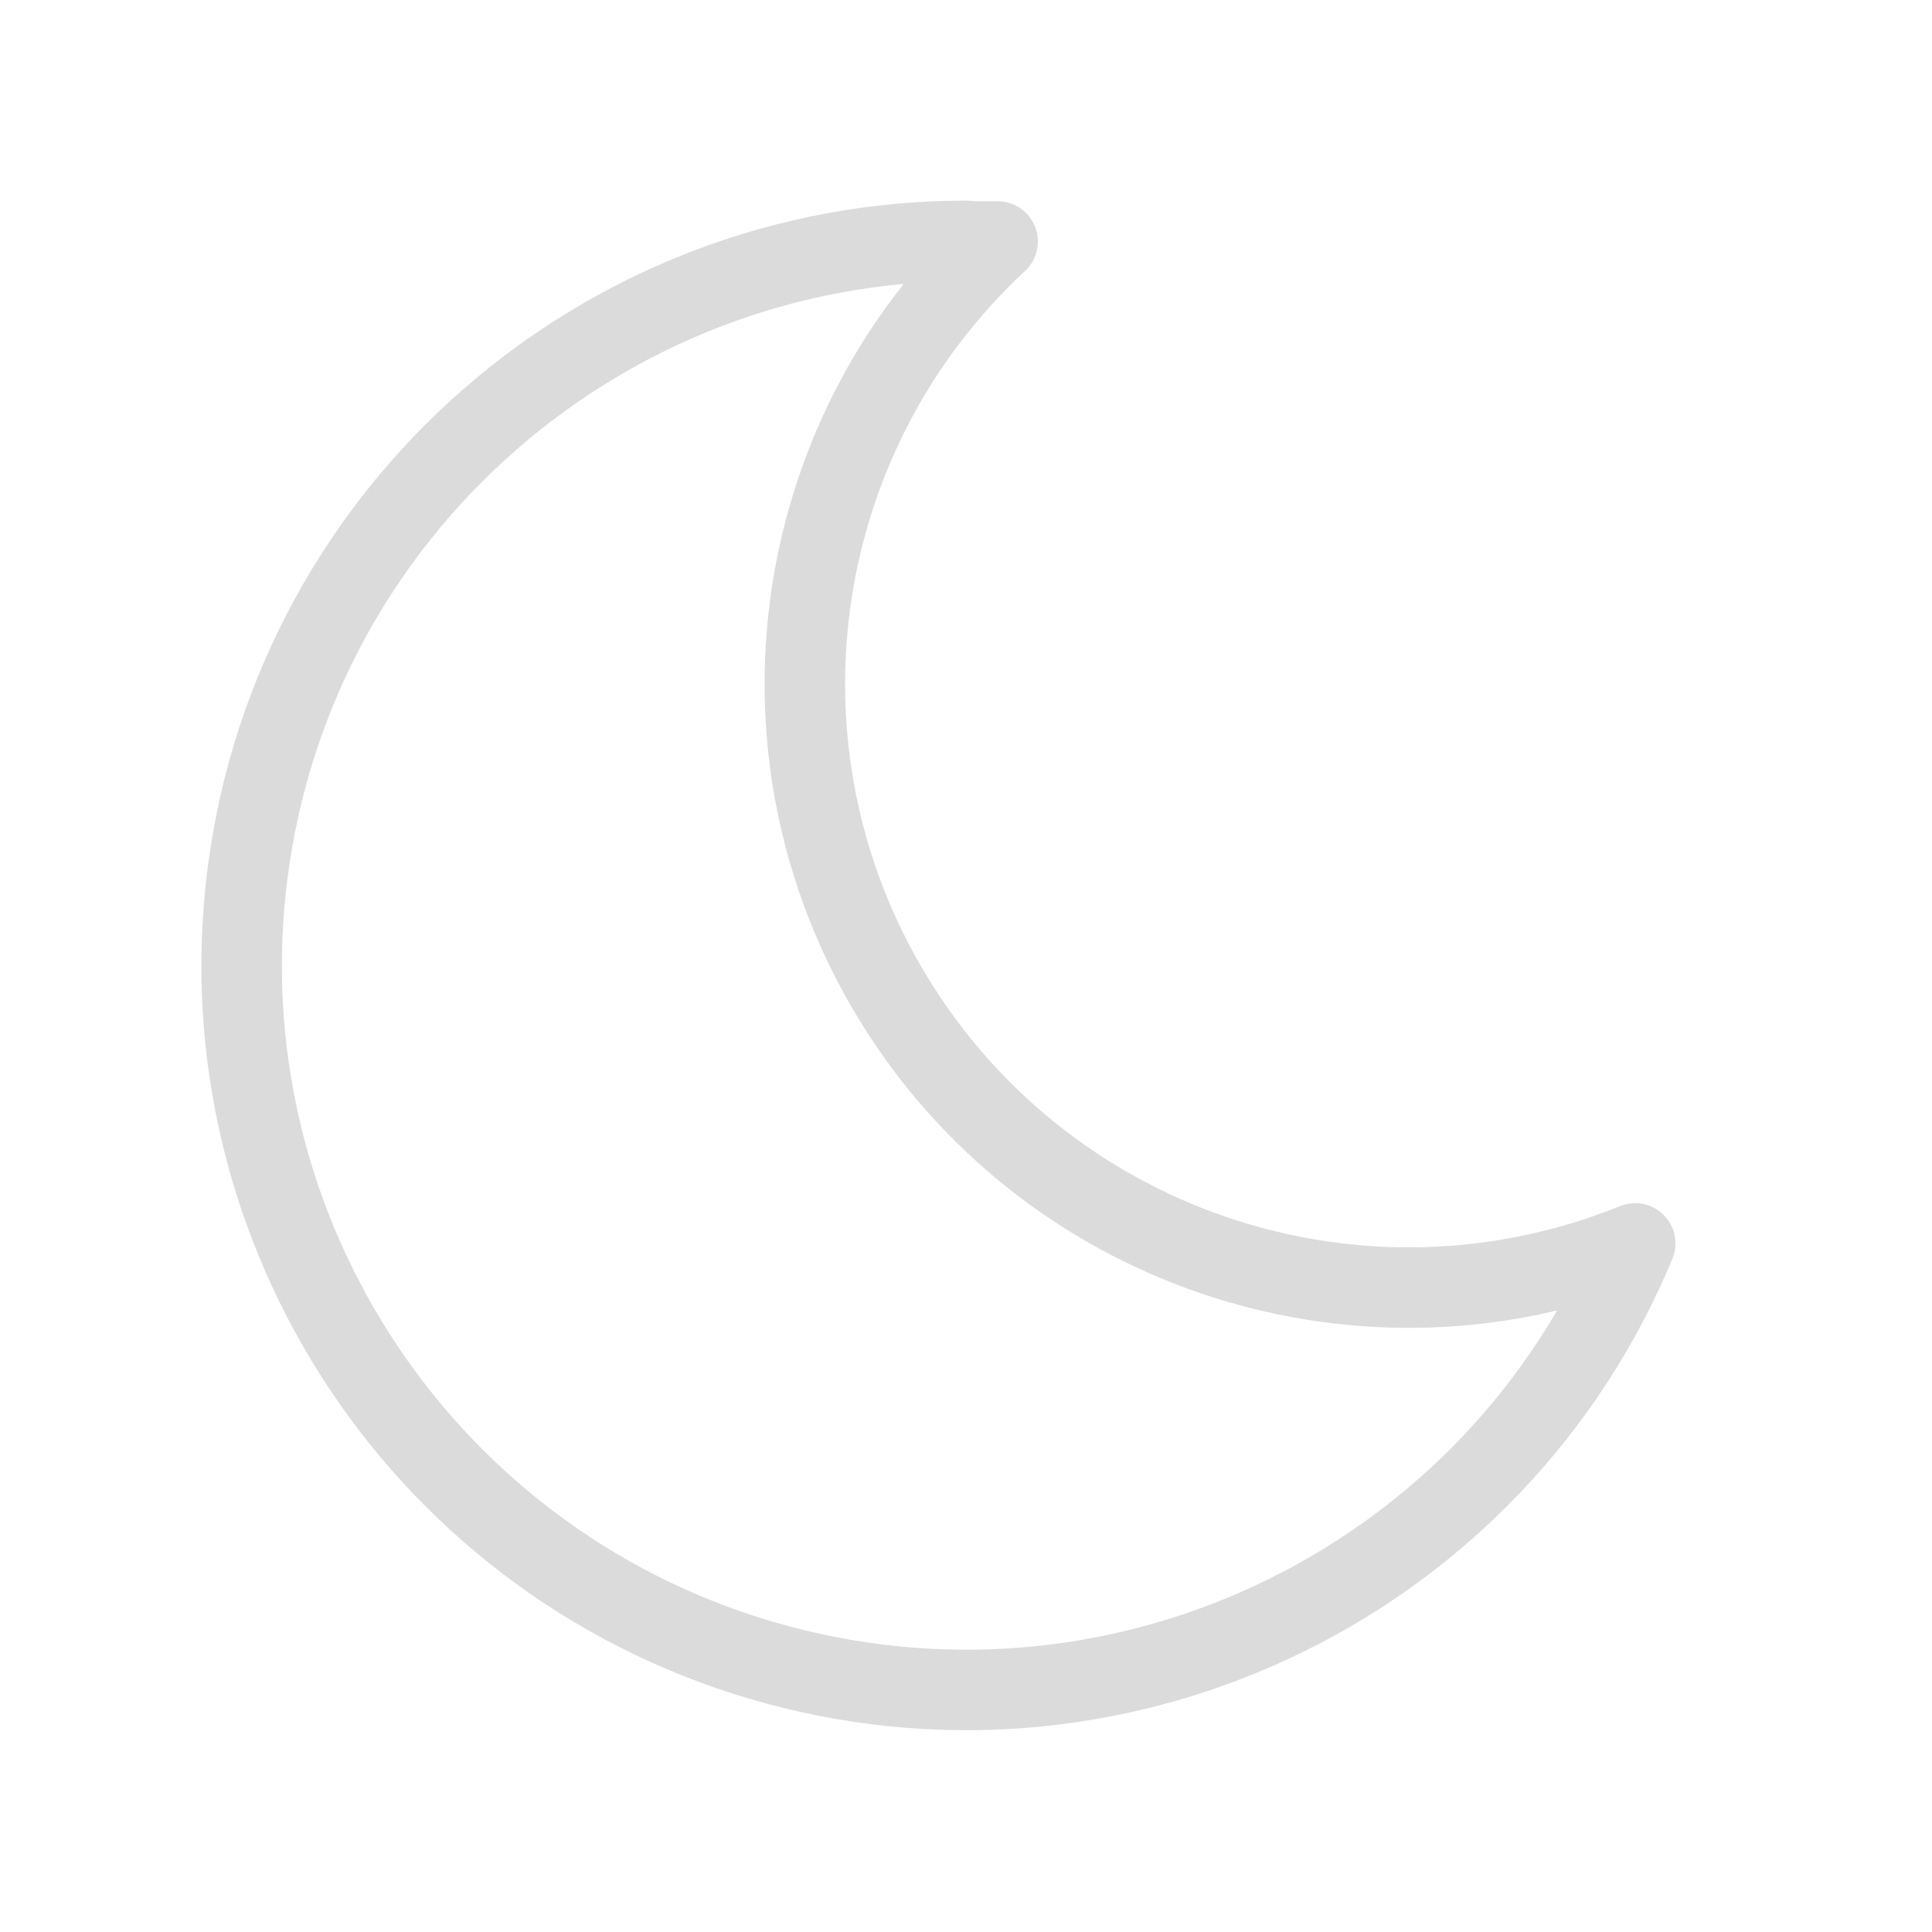
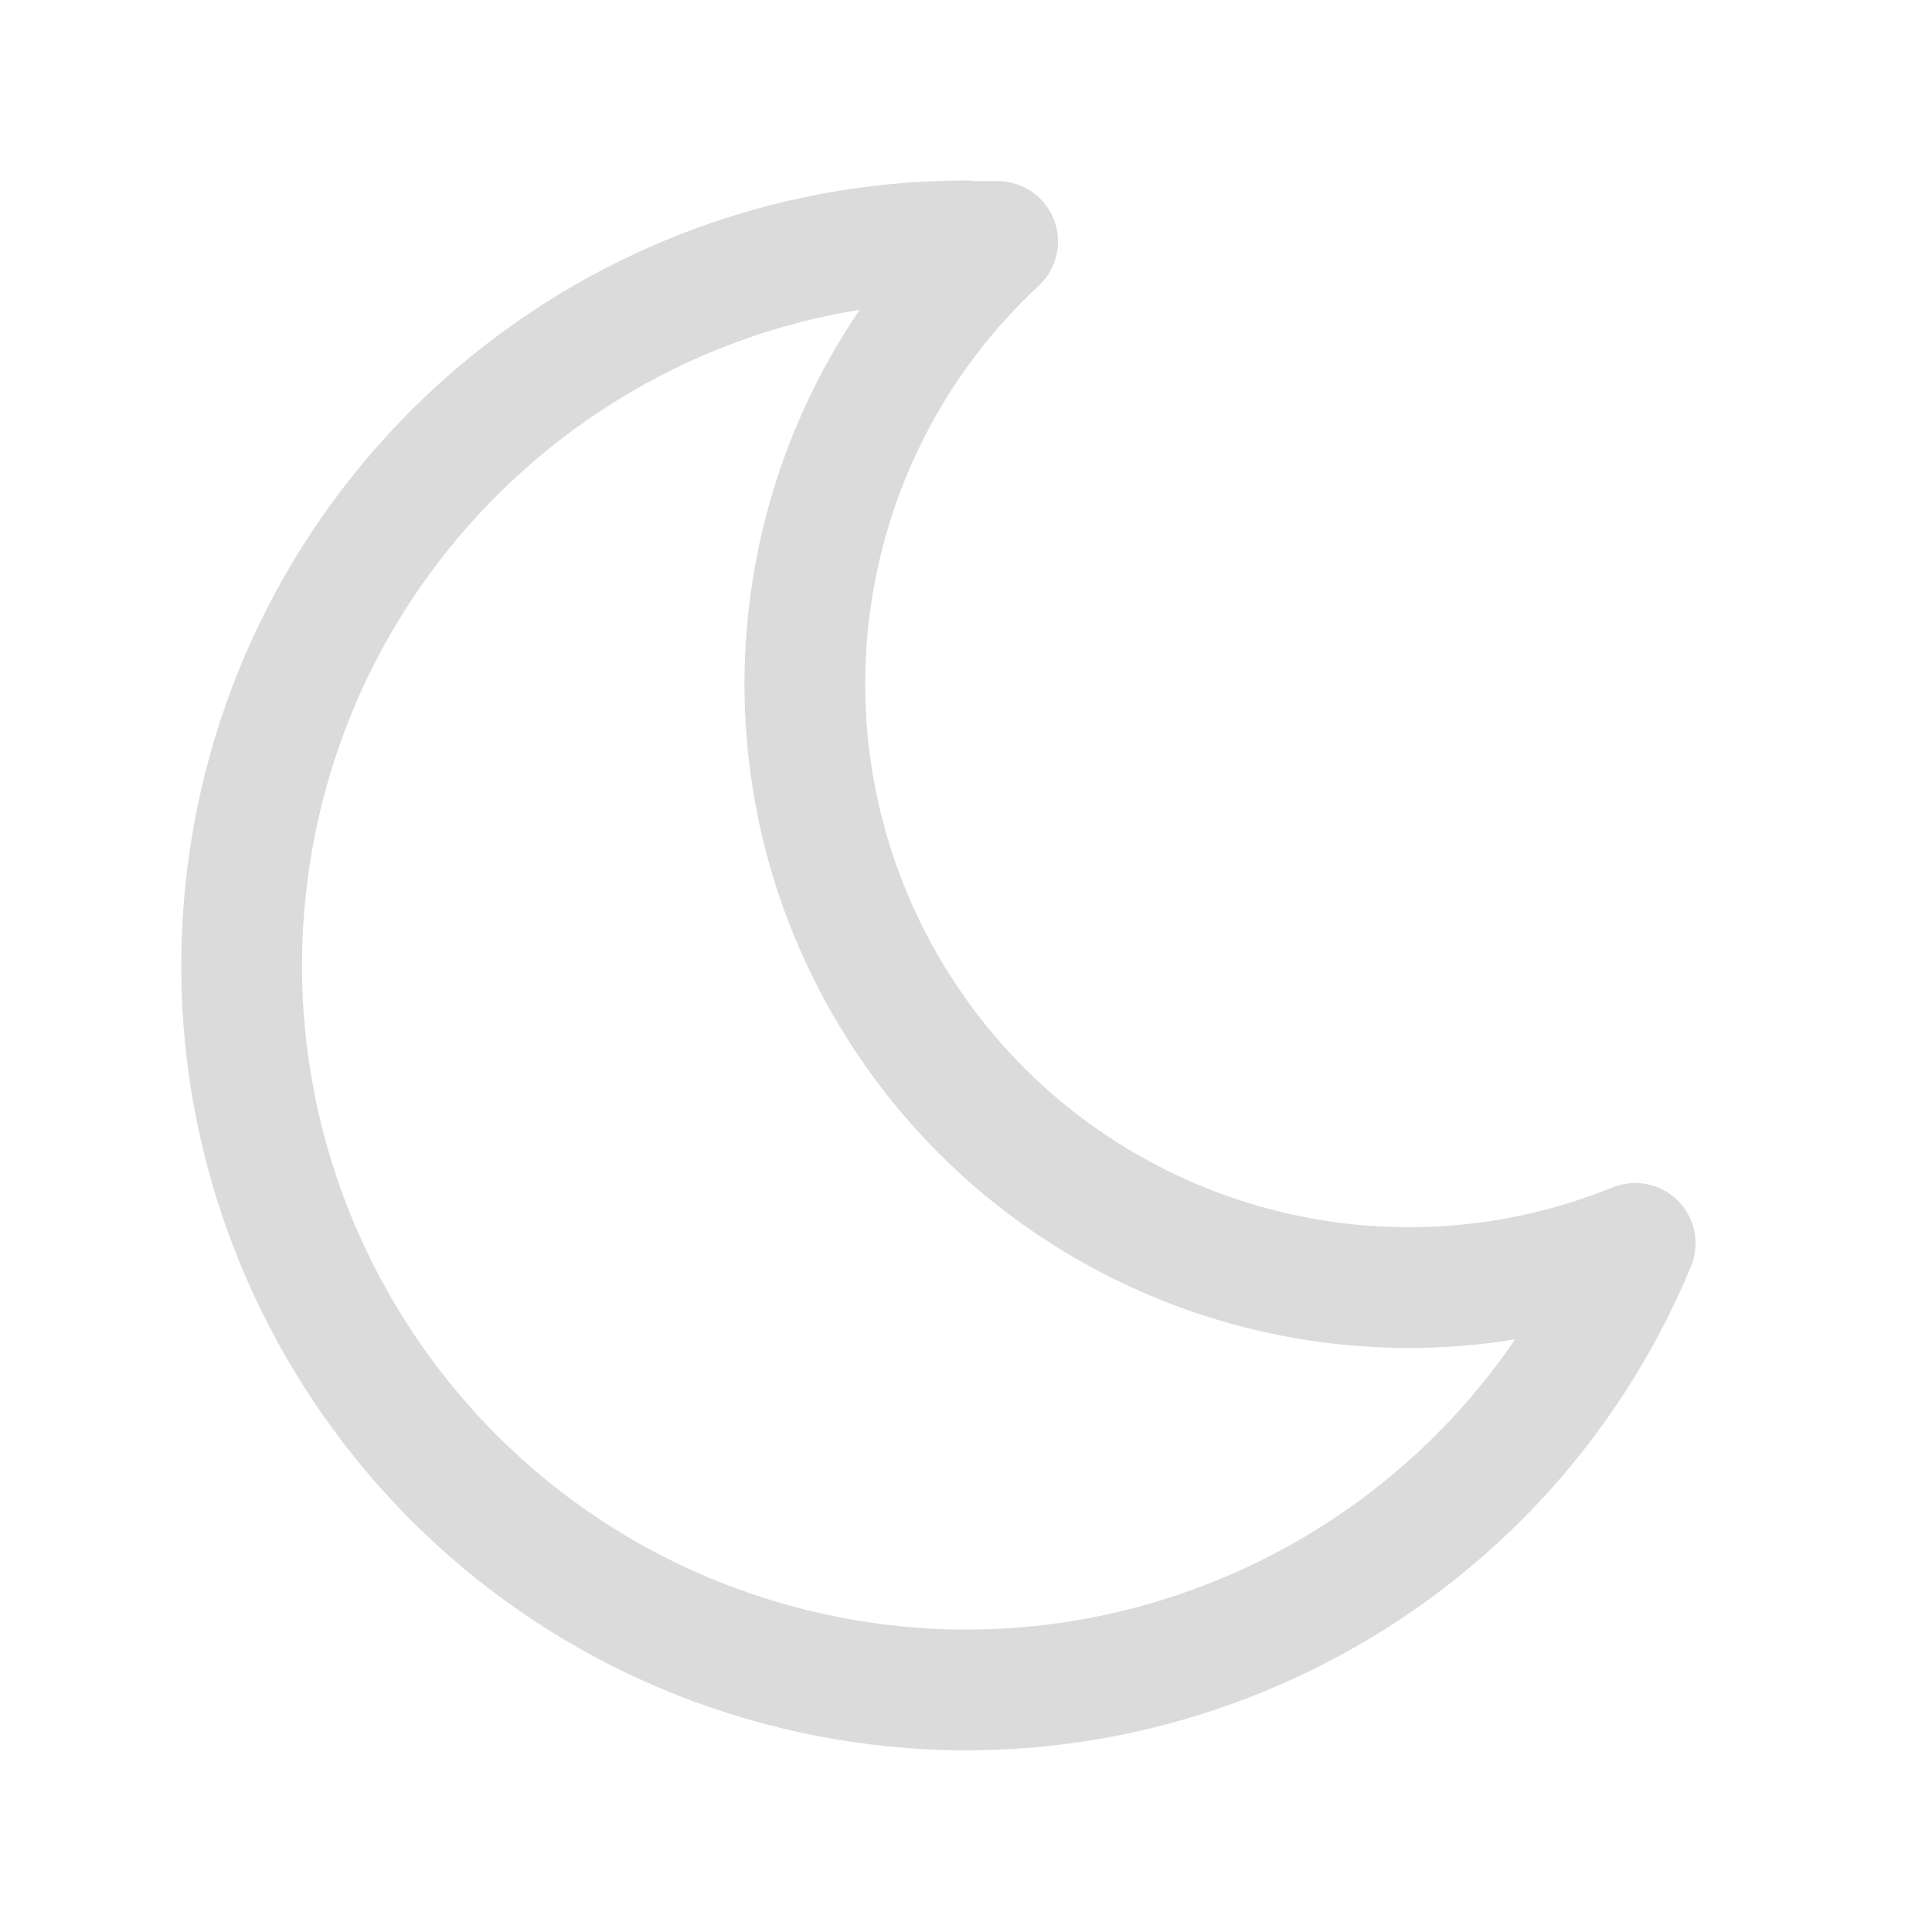
- <svg xmlns="http://www.w3.org/2000/svg" width="24" height="24" viewBox="0 0 24 24" fill="none" stroke="#DBDBDB" stroke-width="1" stroke-linecap="round" stroke-linejoin="round" class="icon icon-tabler icons-tabler-outline icon-tabler-moon">
+ <svg xmlns="http://www.w3.org/2000/svg" width="24" height="24" viewBox="0 0 24 24" fill="none" stroke="#DBDBDB" stroke-width="1.5" stroke-linecap="round" stroke-linejoin="round" class="icon icon-tabler icons-tabler-outline icon-tabler-moon">
  <path stroke="none" d="M0 0h24v24H0z" fill="none" />
  <path d="M12 3c.132 0 .263 0 .393 0a7.5 7.5 0 0 0 7.92 12.446a9 9 0 1 1 -8.313 -12.454l0 .008" />
</svg>
